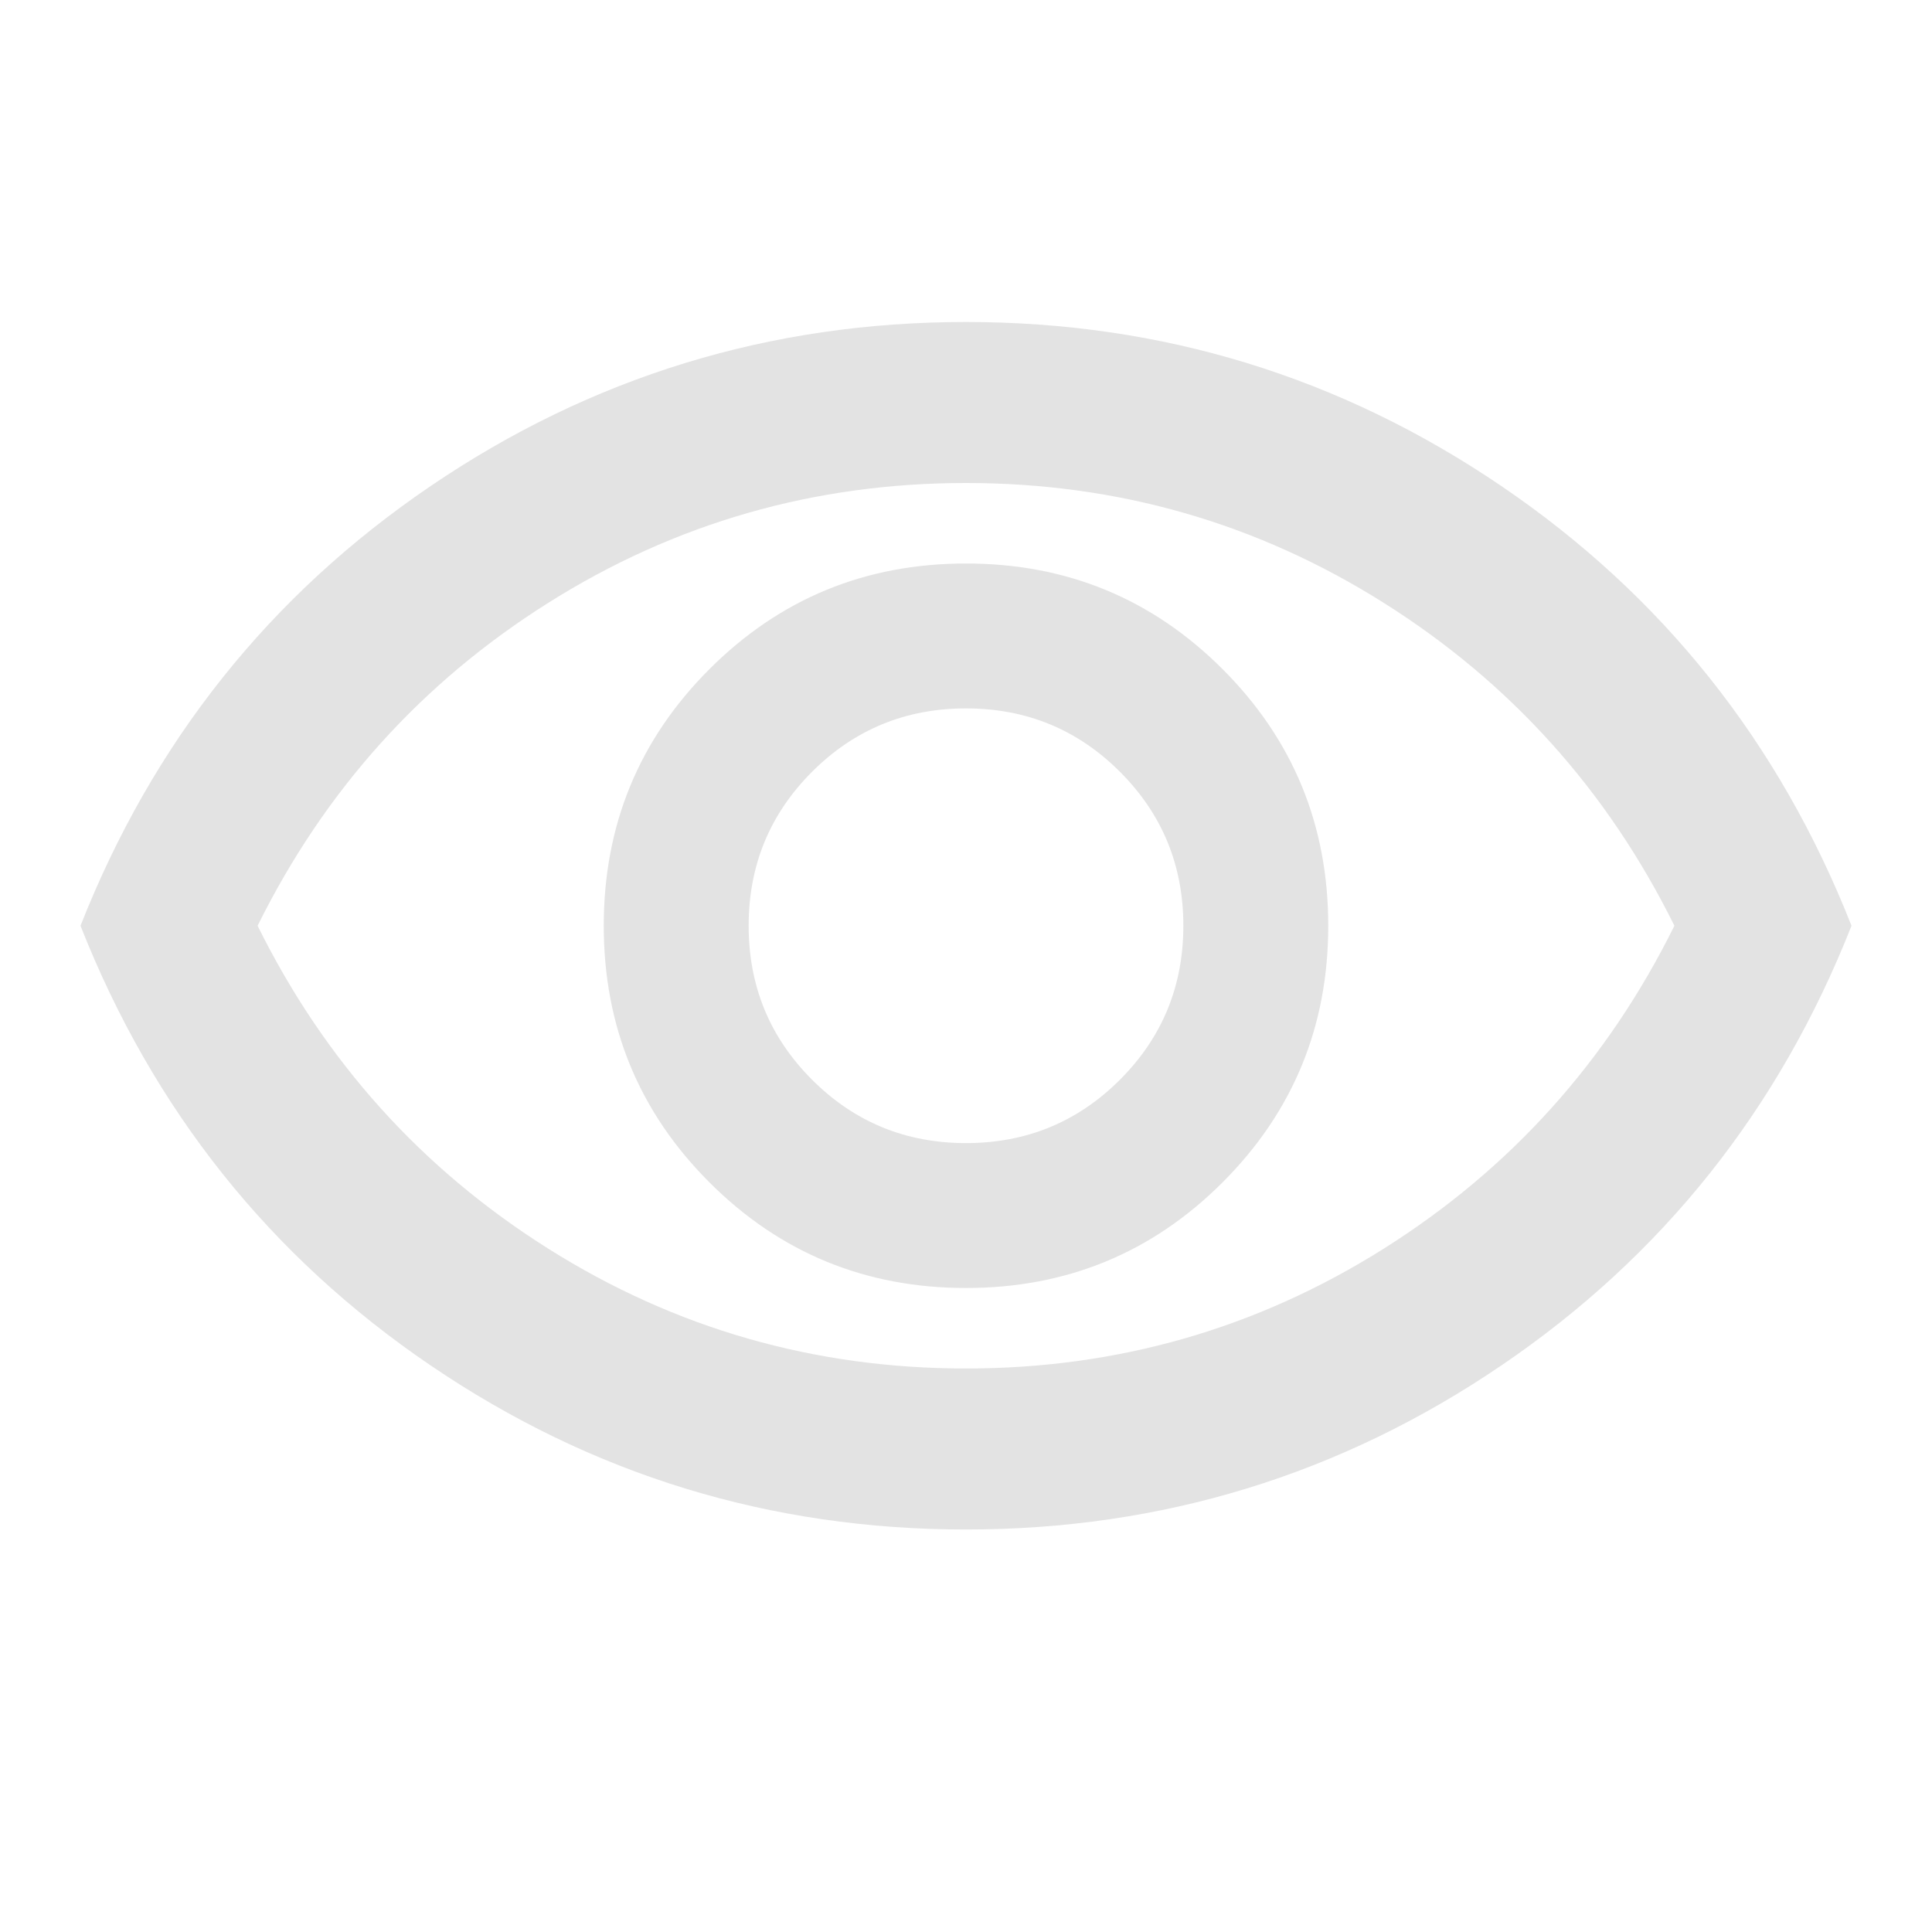
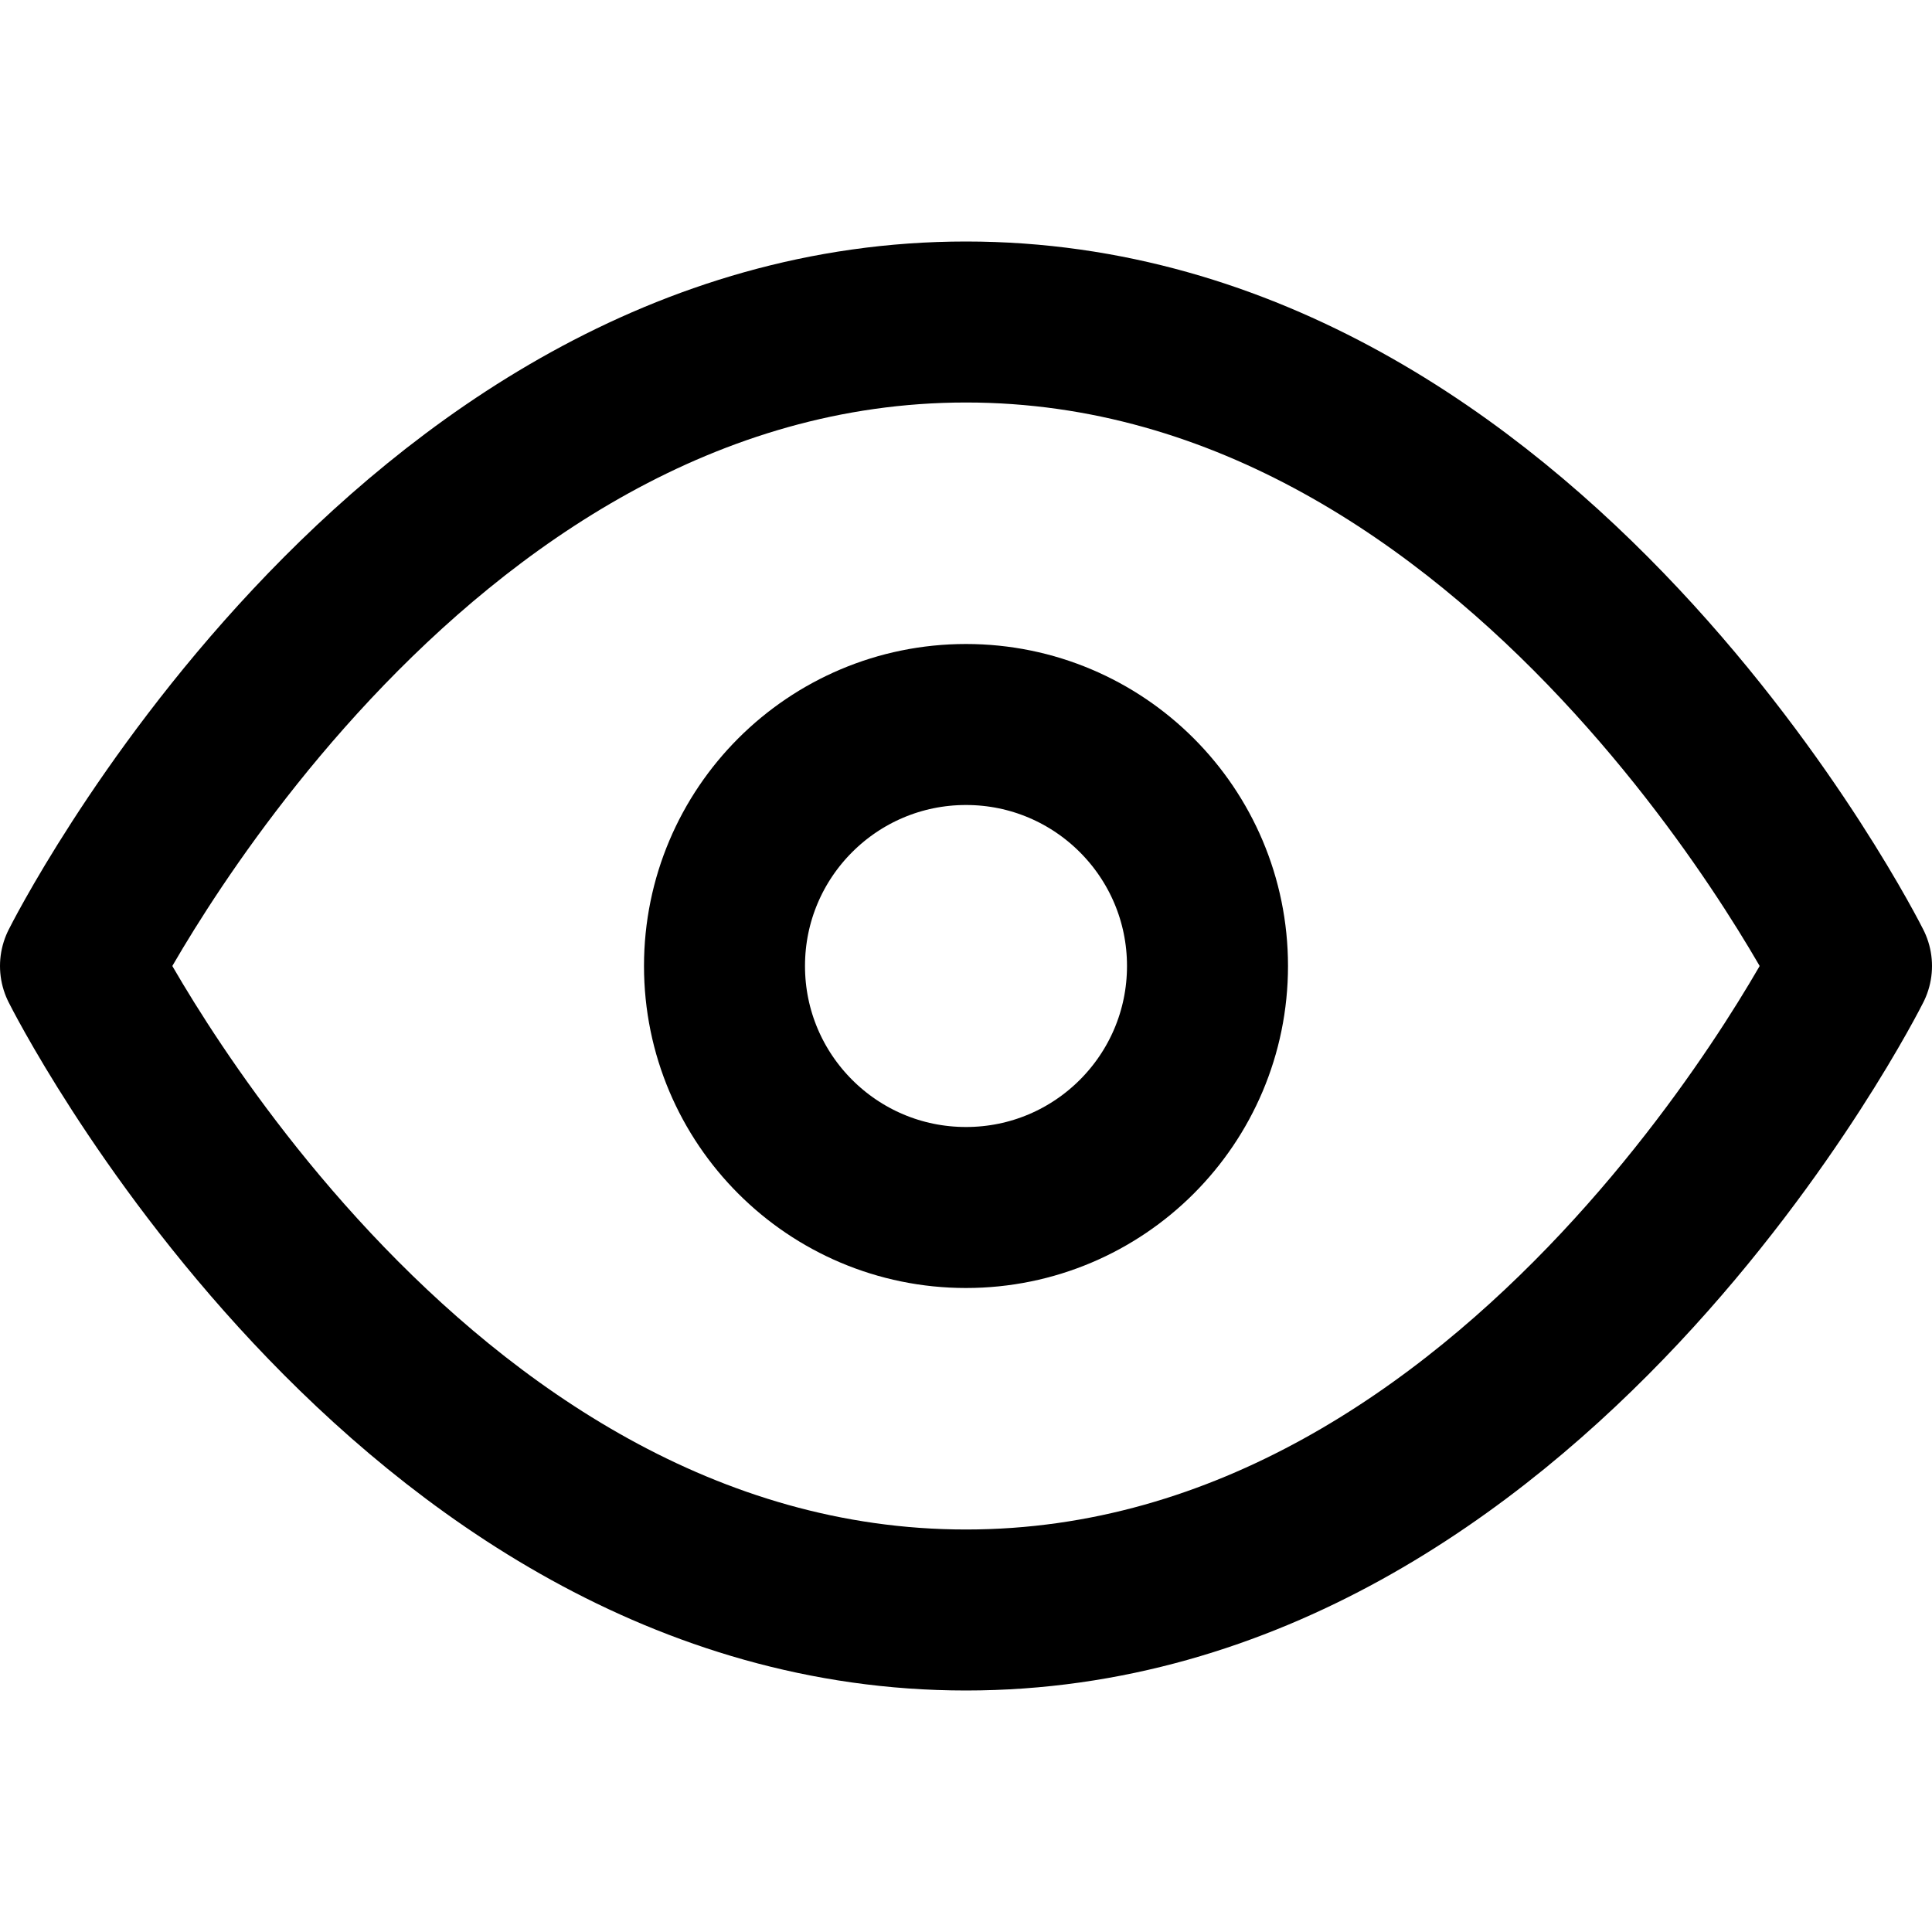
- <svg xmlns="http://www.w3.org/2000/svg" height="24px" viewBox="0 -960 960 960" width="24px" fill="#e3e3e3">
-   <path d="M607.5-372.5Q660-425 660-500t-52.5-127.5Q555-680 480-680t-127.5 52.5Q300-575 300-500t52.5 127.5Q405-320 480-320t127.5-52.5Zm-204-51Q372-455 372-500t31.5-76.5Q435-608 480-608t76.5 31.5Q588-545 588-500t-31.5 76.5Q525-392 480-392t-76.5-31.5ZM214-281.5Q94-363 40-500q54-137 174-218.5T480-800q146 0 266 81.5T920-500q-54 137-174 218.5T480-200q-146 0-266-81.5ZM480-500Zm207.5 160.5Q782-399 832-500q-50-101-144.5-160.5T480-720q-113 0-207.5 59.5T128-500q50 101 144.5 160.5T480-280q113 0 207.5-59.5Z" />
+ <svg xmlns="http://www.w3.org/2000/svg" width="24" height="24" viewBox="0 0 24 24" fill="none" stroke="currentColor" stroke-width="2" stroke-linecap="round" stroke-linejoin="round" class="feather feather-eye">
+   <path d="M1 12s4-8 11-8 11 8 11 8-4 8-11 8-11-8-11-8z" />
+   <circle cx="12" cy="12" r="3" />
</svg>
